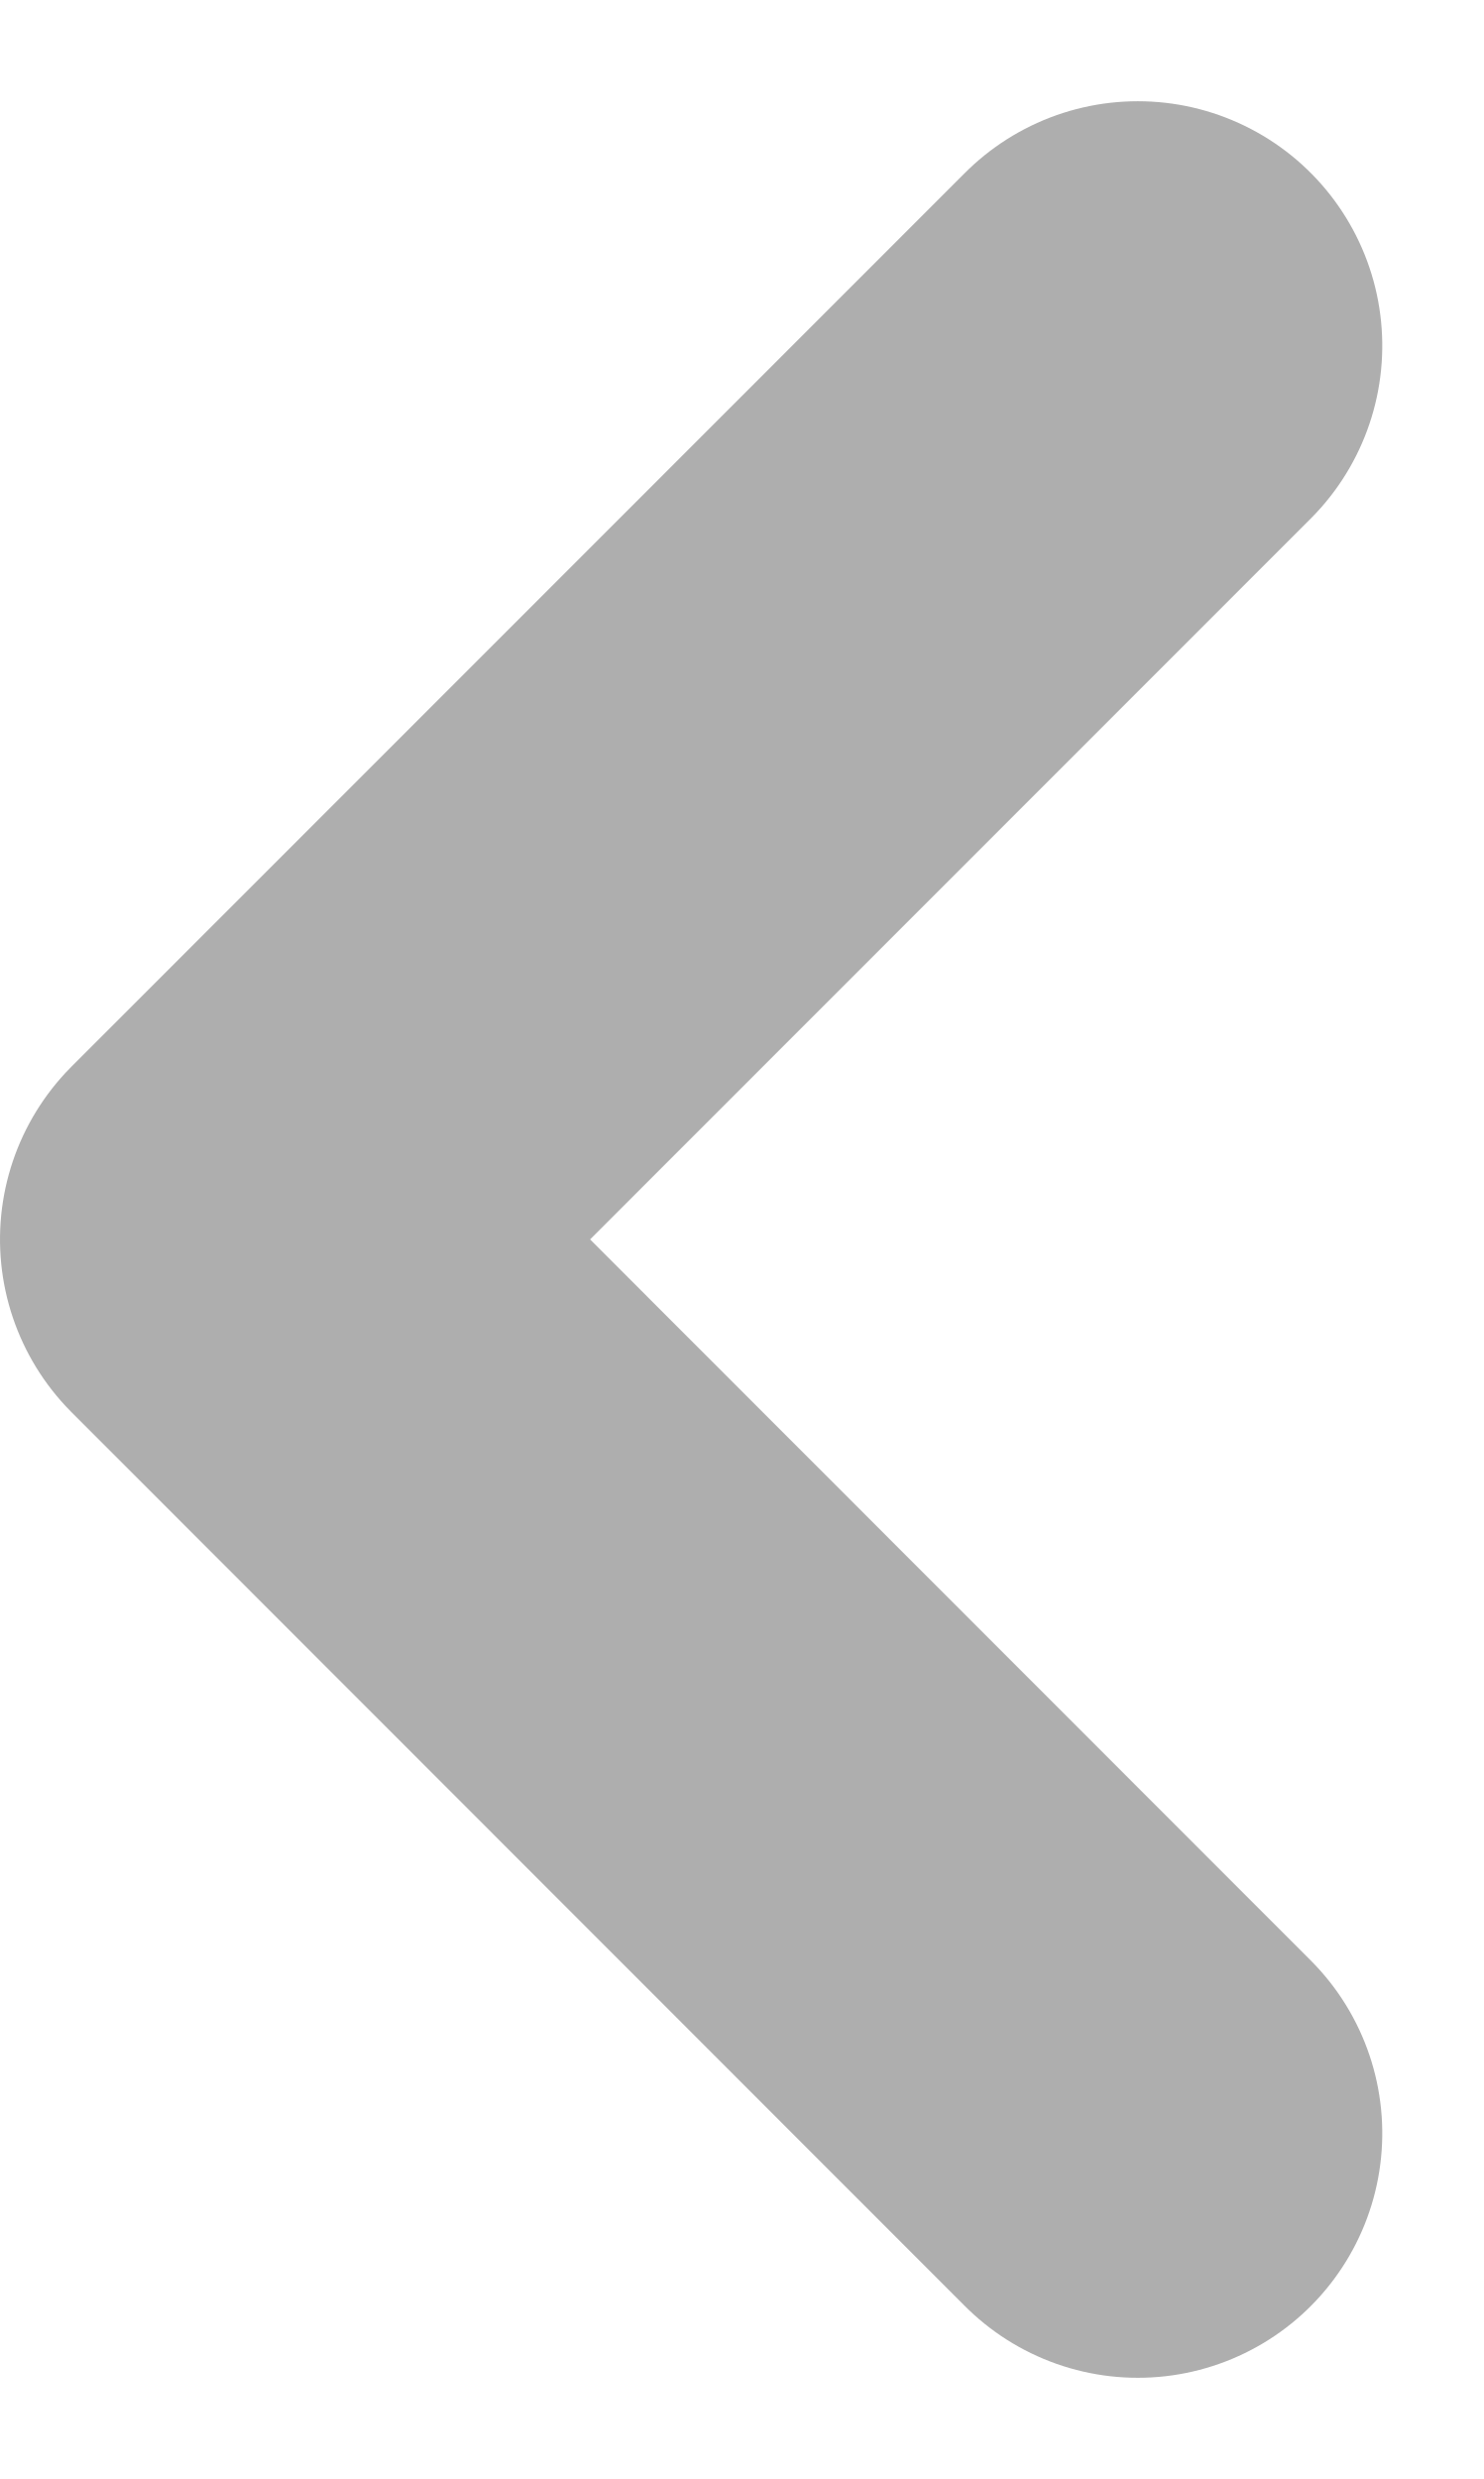
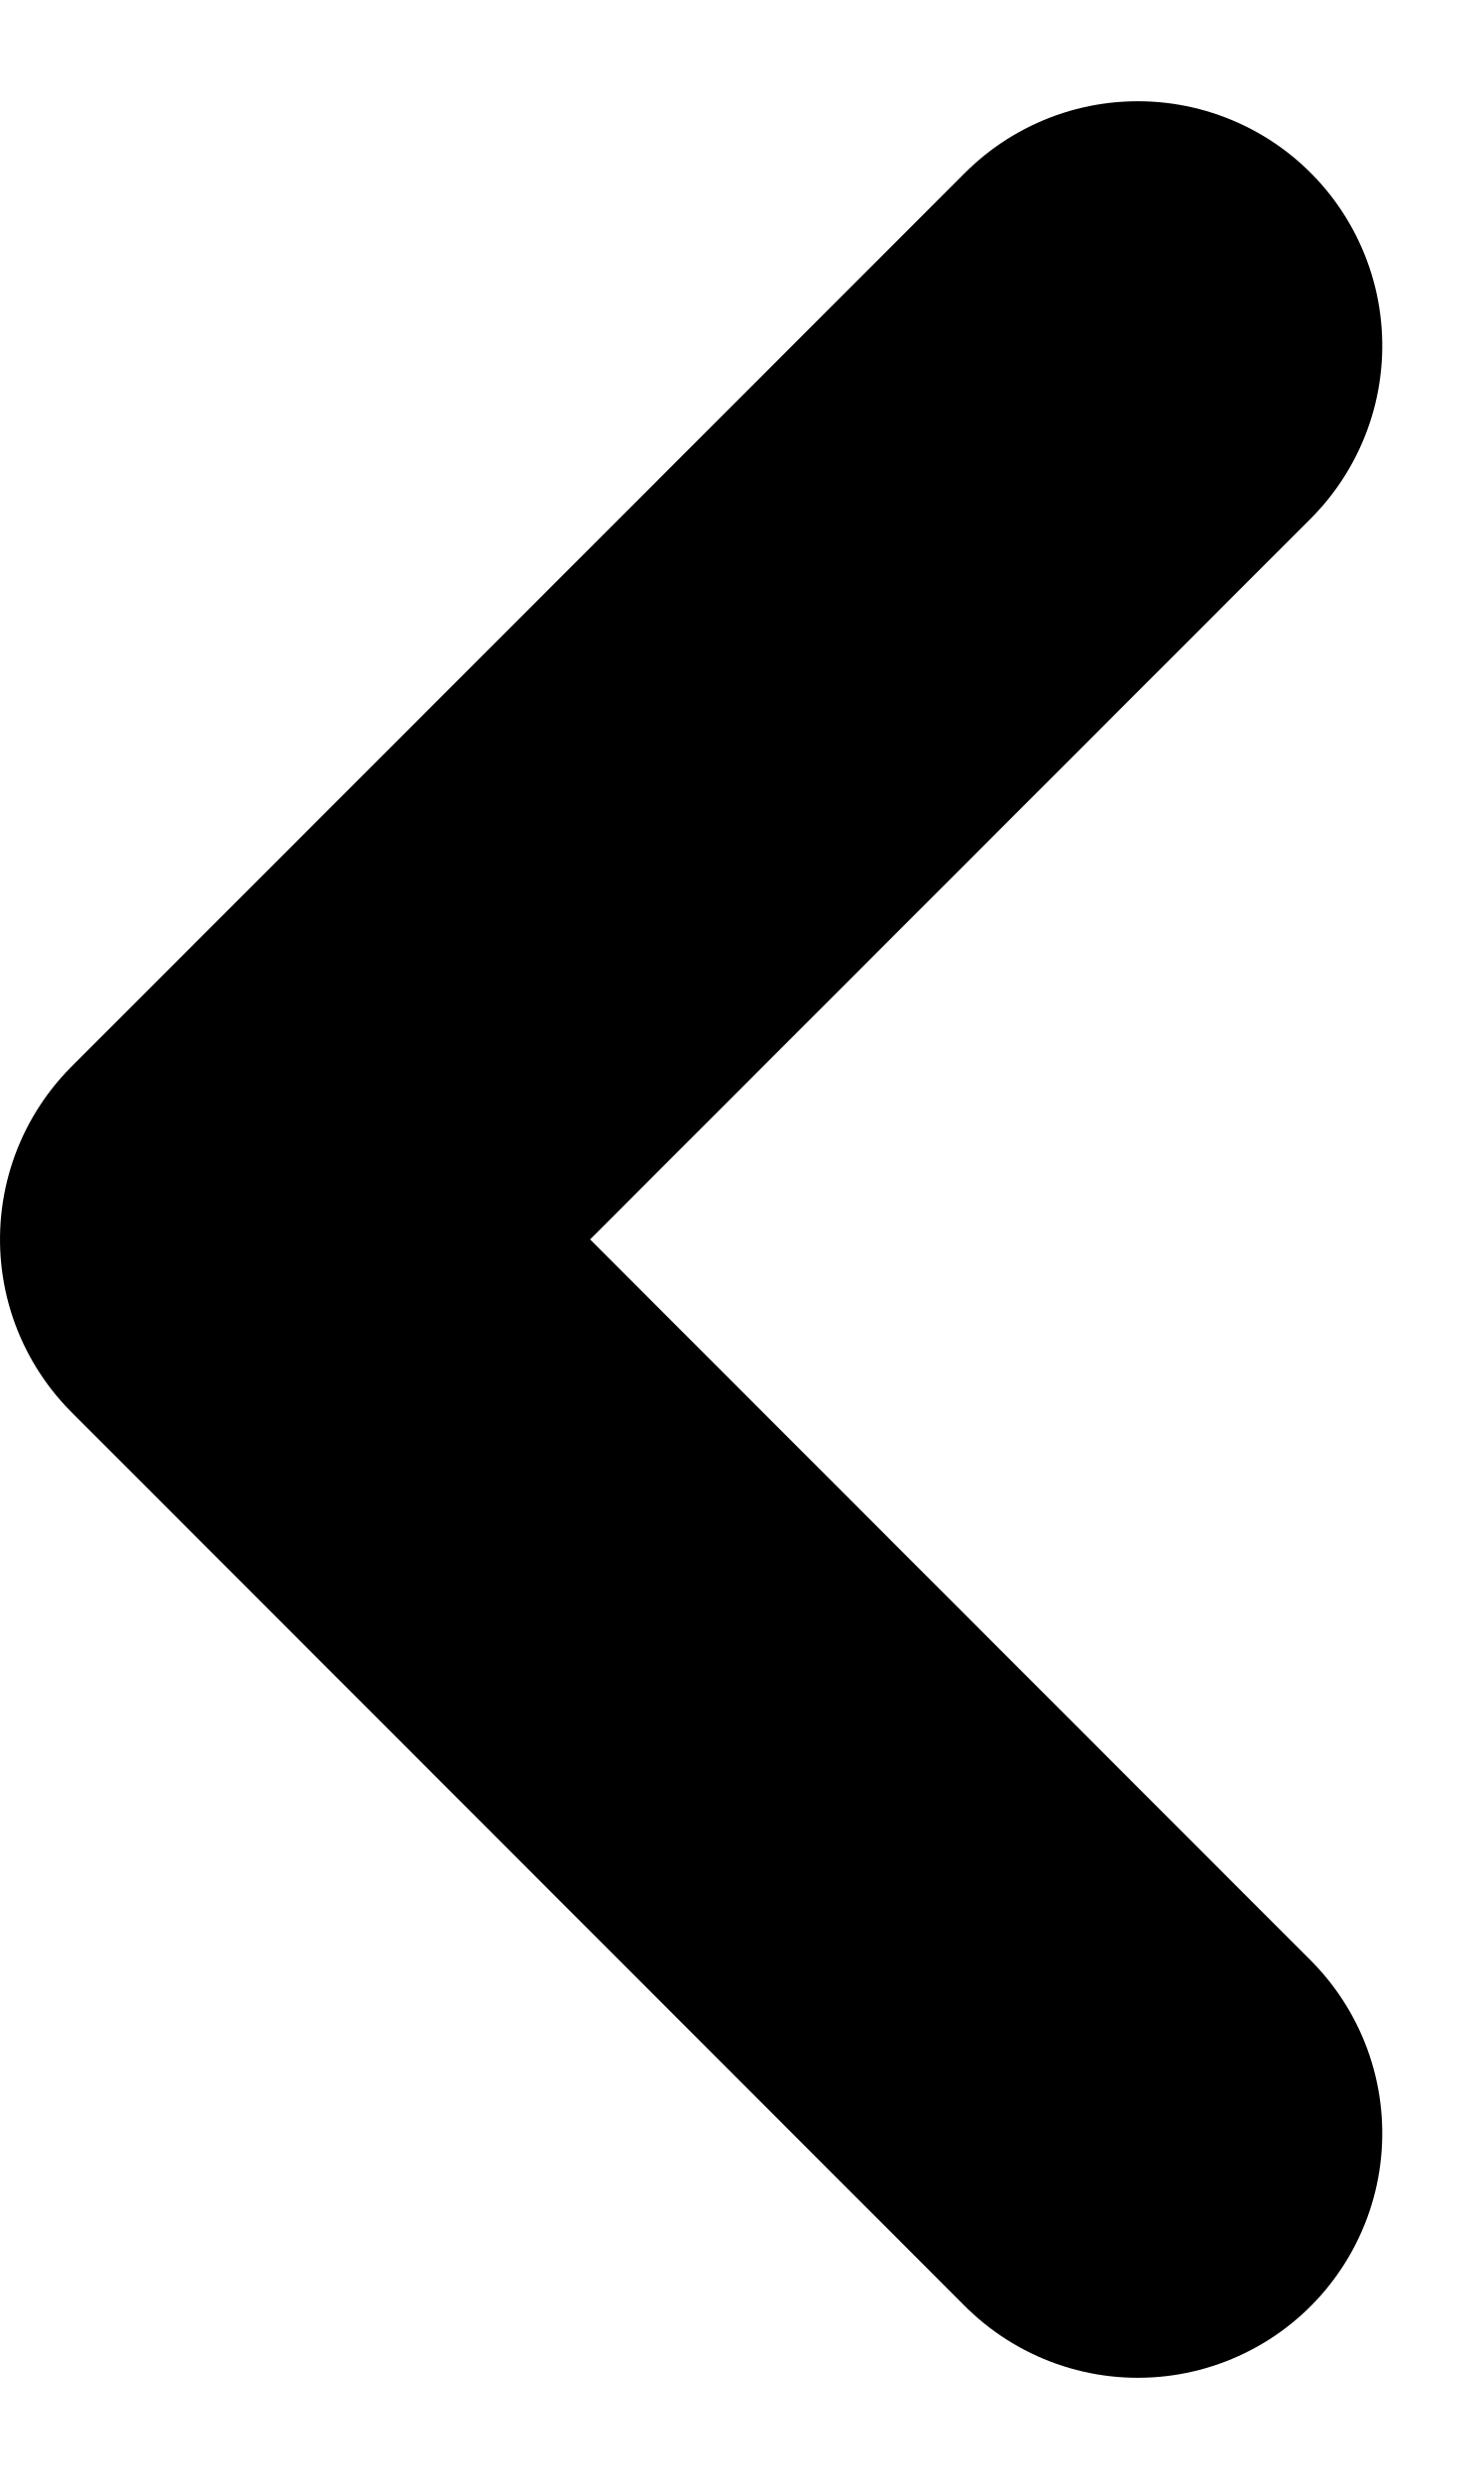
<svg xmlns="http://www.w3.org/2000/svg" width="6.068" height="10.139" viewBox="0 0 6.068 10.139">
  <g id="Grupo_2148" data-name="Grupo 2148" transform="translate(-601.346 -888.048)">
-     <path id="Caminho_836" data-name="Caminho 836" d="M0,3.655,3.656,0,7.311,3.655" transform="translate(602.346 896.773) rotate(-90)" fill="none" stroke="#aeaeae" stroke-linecap="round" stroke-linejoin="round" stroke-width="2" />
+     <path id="Caminho_836" data-name="Caminho 836" d="M0,3.655,3.656,0,7.311,3.655" transform="translate(602.346 896.773) rotate(-90)" fill="none" stroke="#000" stroke-linecap="round" stroke-linejoin="round" stroke-width="2" />
  </g>
</svg>
